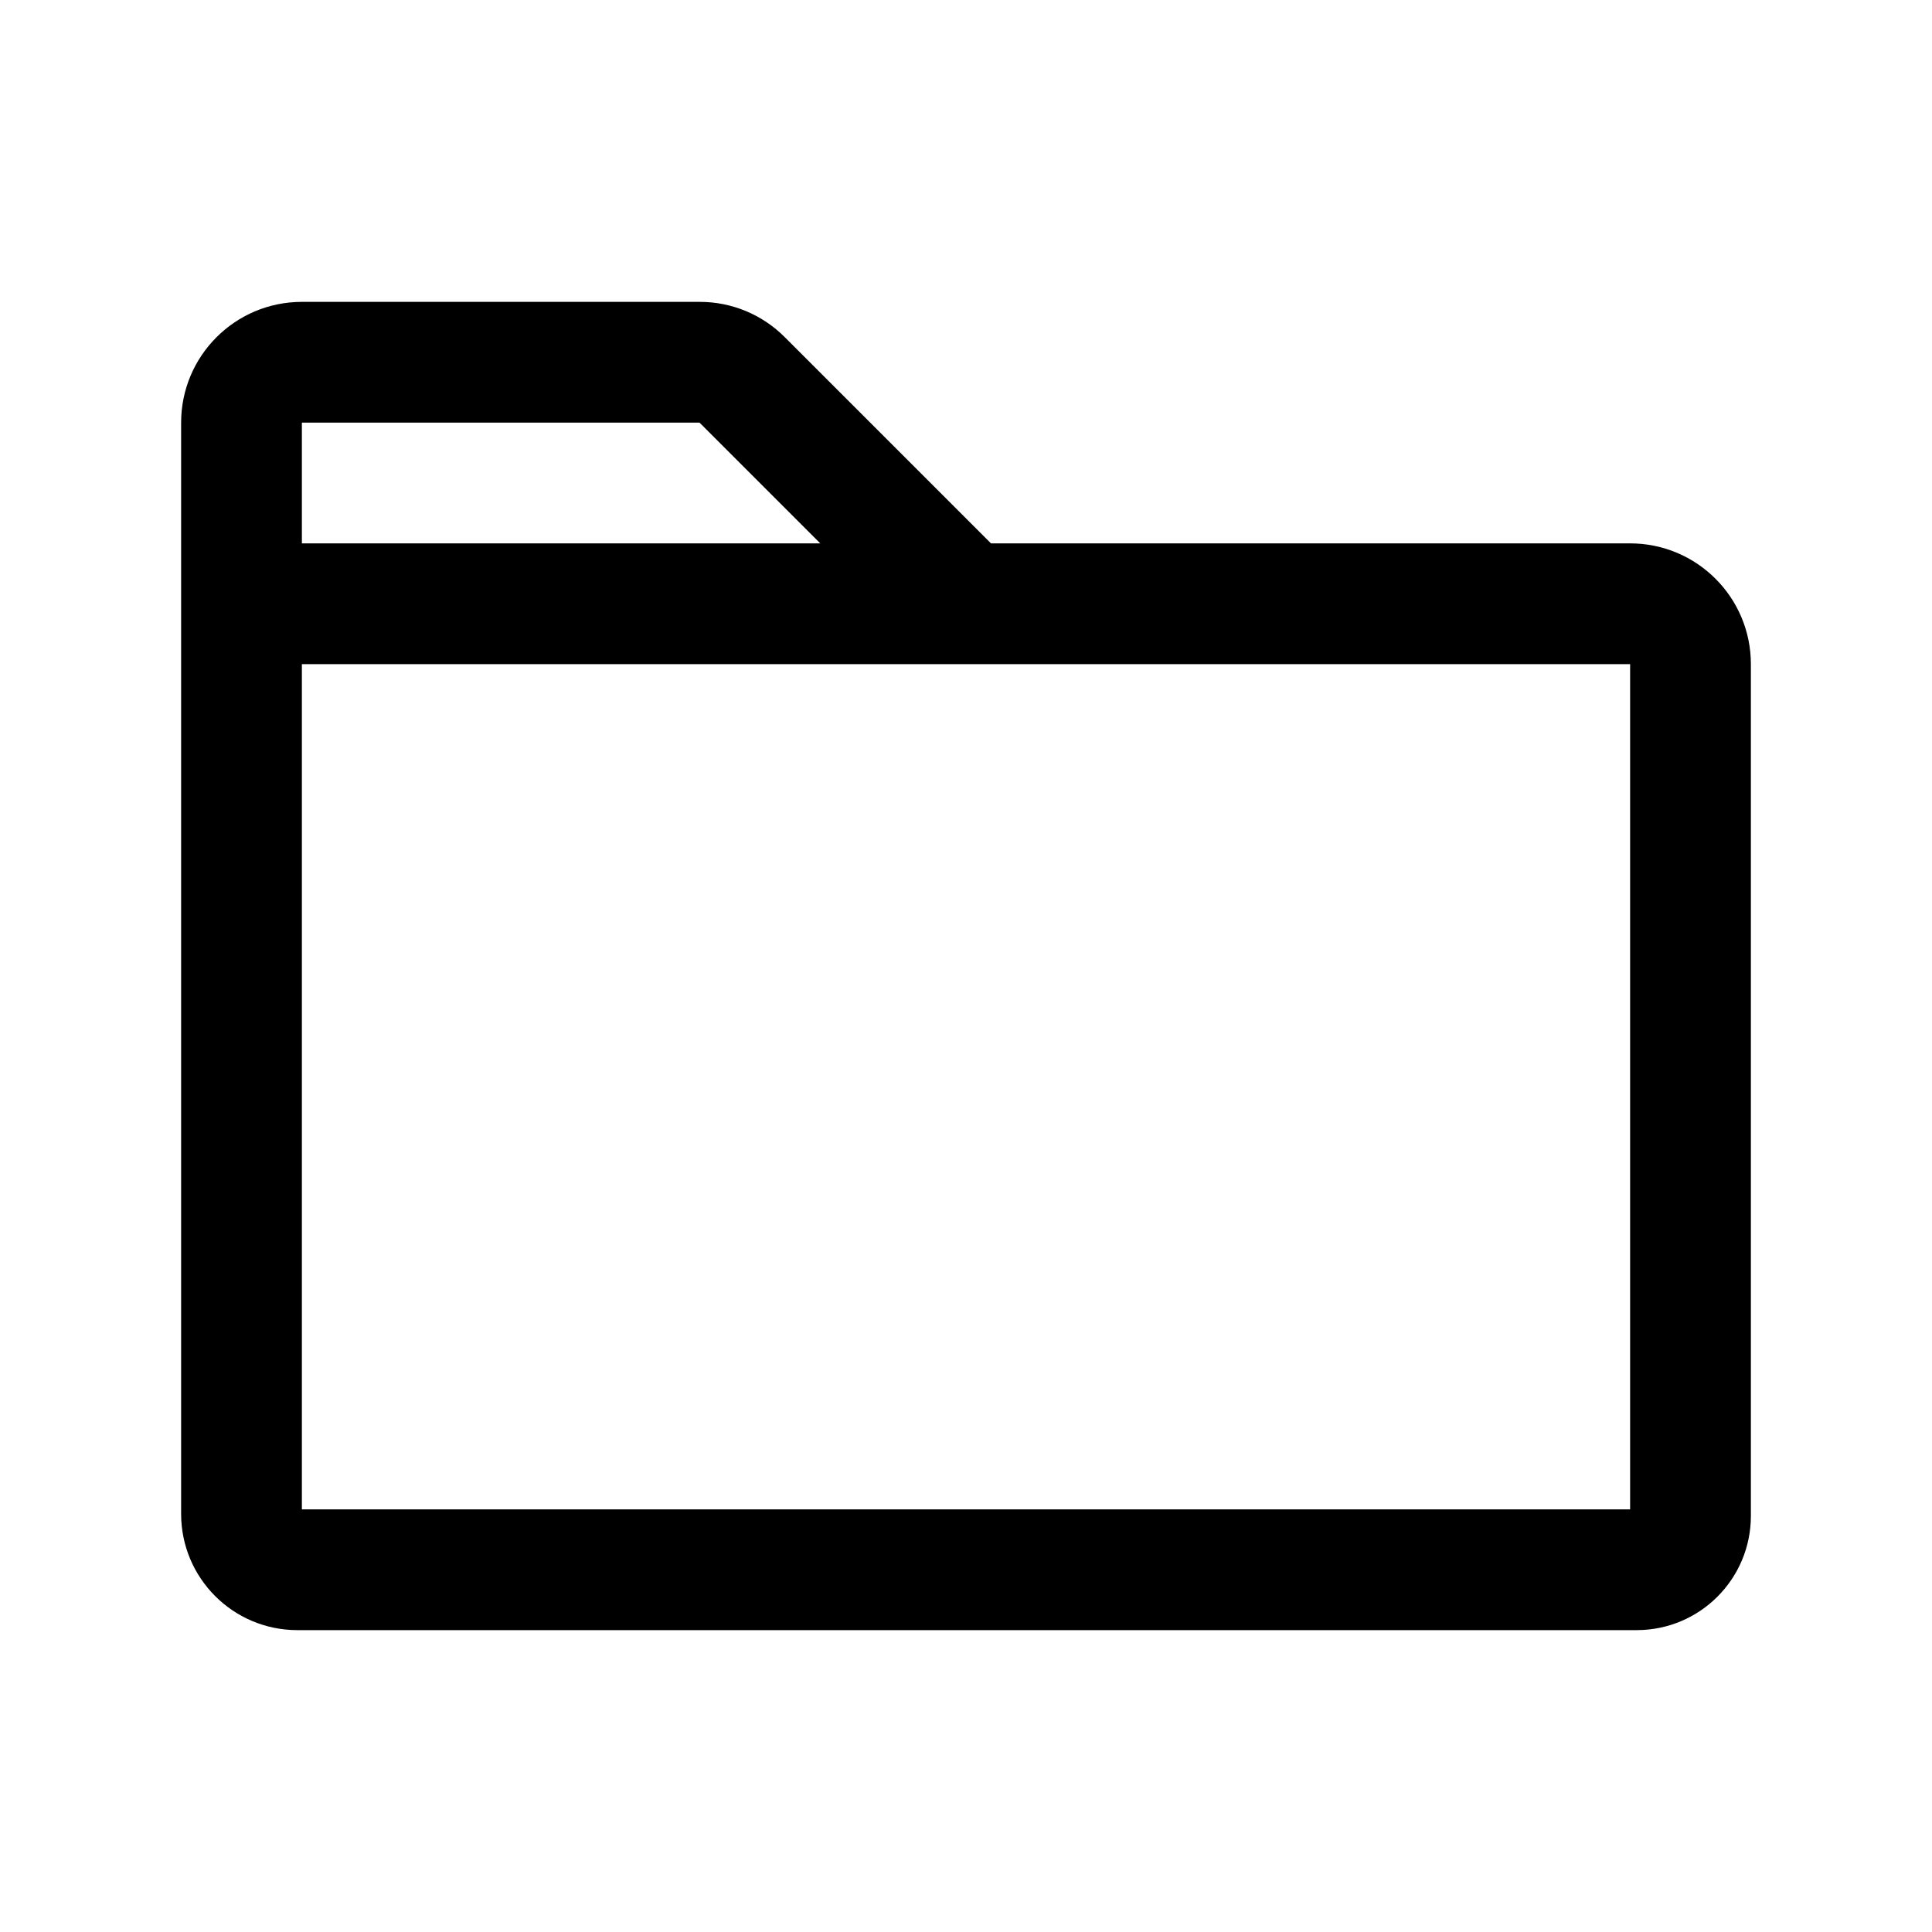
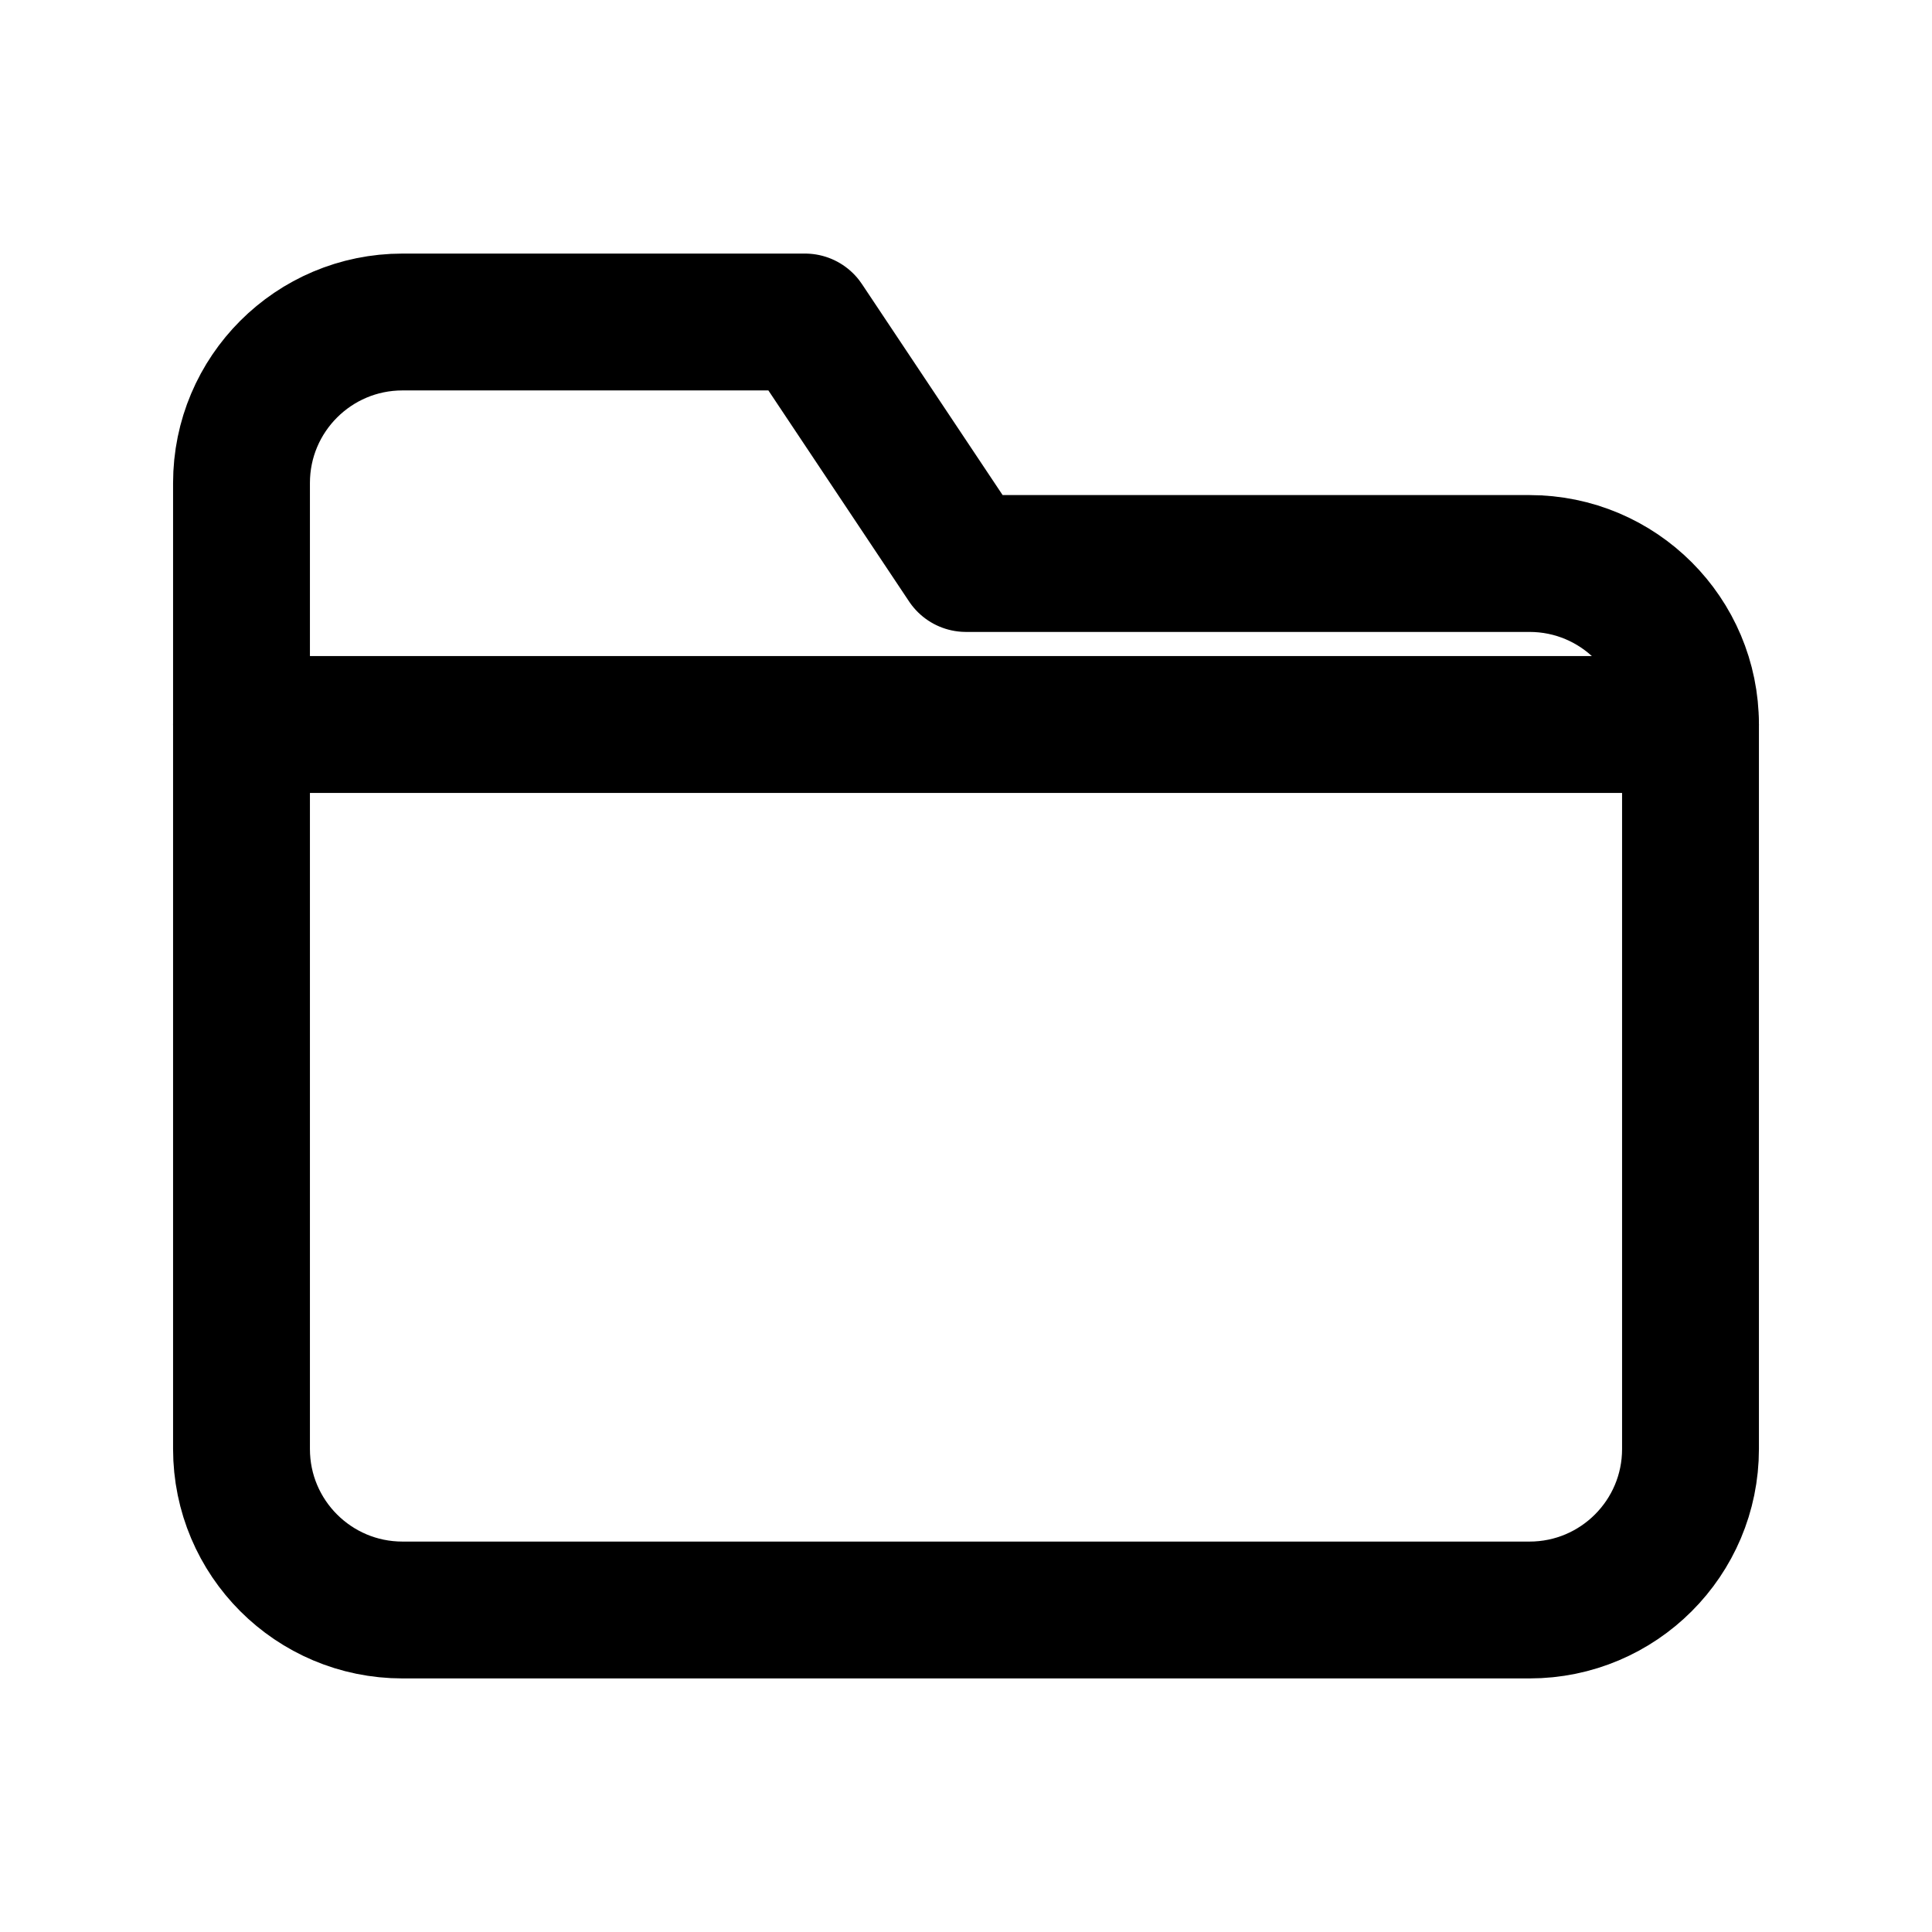
- <svg xmlns="http://www.w3.org/2000/svg" viewBox="0 0 256 256" fill="currentColor">
-   <path d="M216,72H131.31L104,44.69A15.86,15.86,0,0,0,92.69,40H40A16,16,0,0,0,24,56V200.62A15.4,15.4,0,0,0,39.38,216H216.89A15.13,15.13,0,0,0,232,200.89V88A16,16,0,0,0,216,72ZM40,56H92.69l16,16H40ZM216,200H40V88H216Z" />
+ <svg xmlns="http://www.w3.org/2000/svg" viewBox="0 0 24 24" fill="none" stroke="currentColor" stroke-width="1.7" stroke-linecap="round" stroke-linejoin="round">
+   <path d="M3 6a2 2 0 0 1 2-2h5l2 3h7a2 2 0 0 1 2 2v9a2 2 0 0 1-2 2H5a2 2 0 0 1-2-2z" />
+   <path d="M3 9h18" />
</svg>
